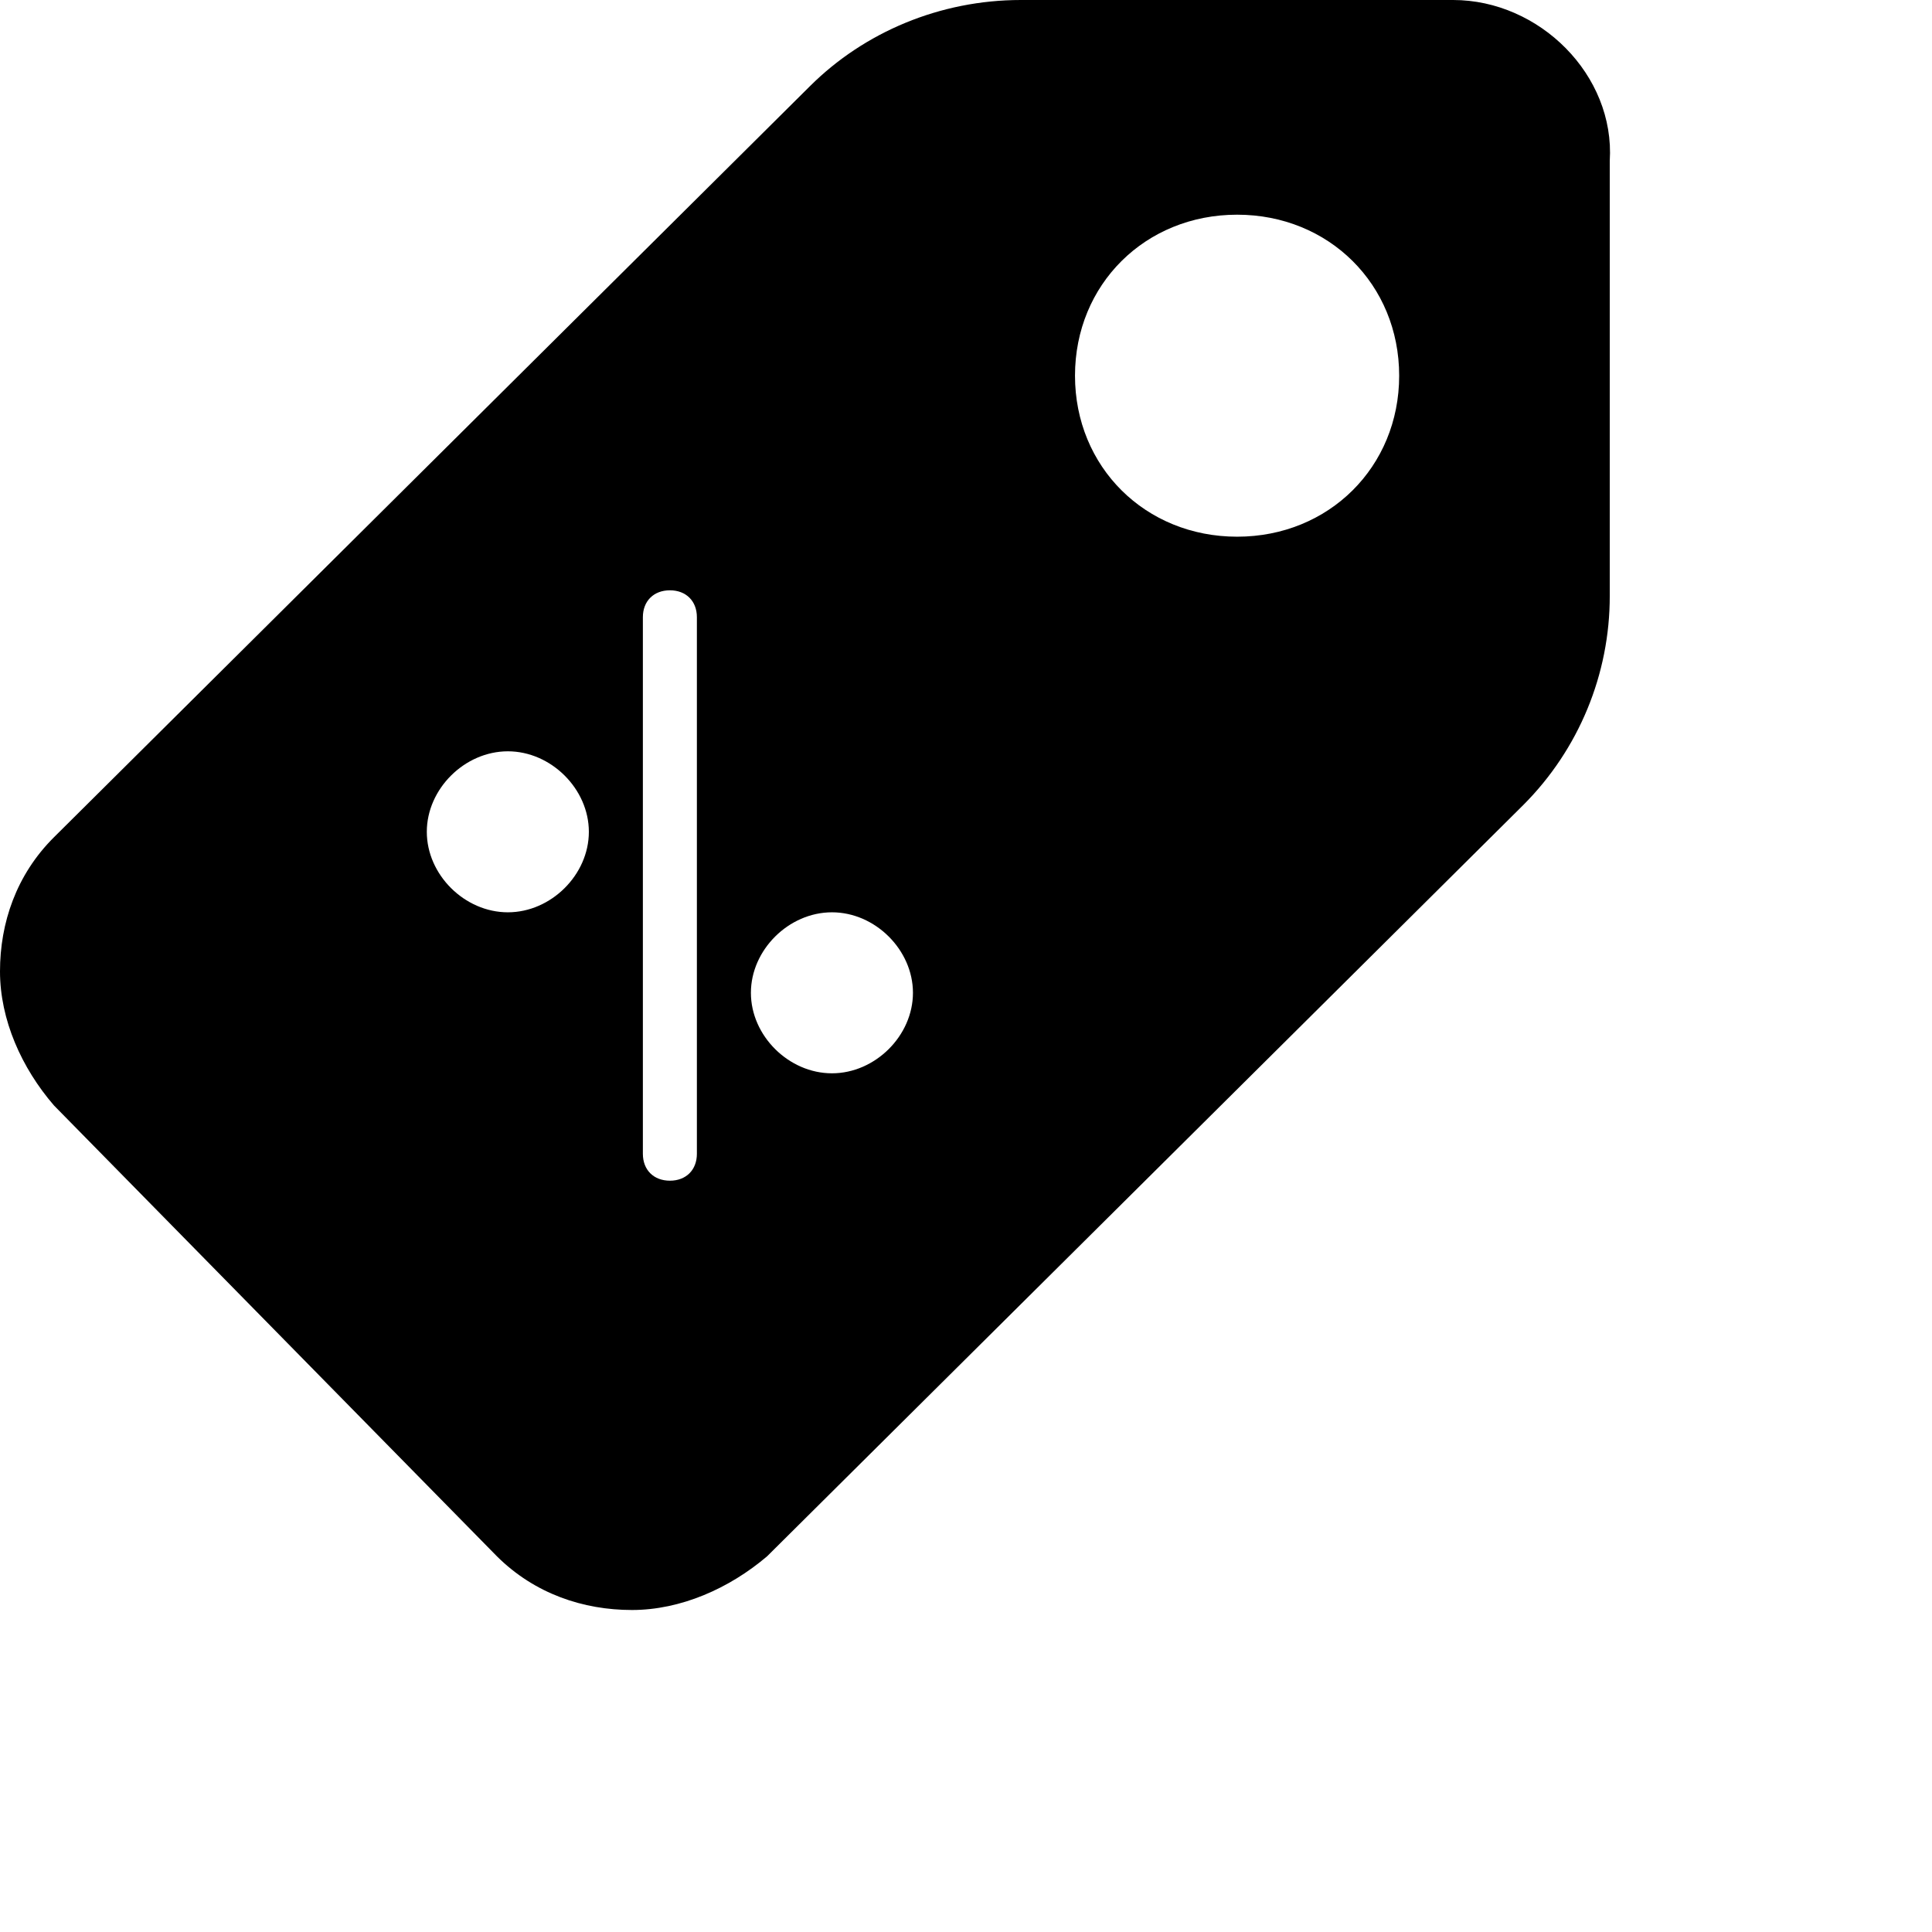
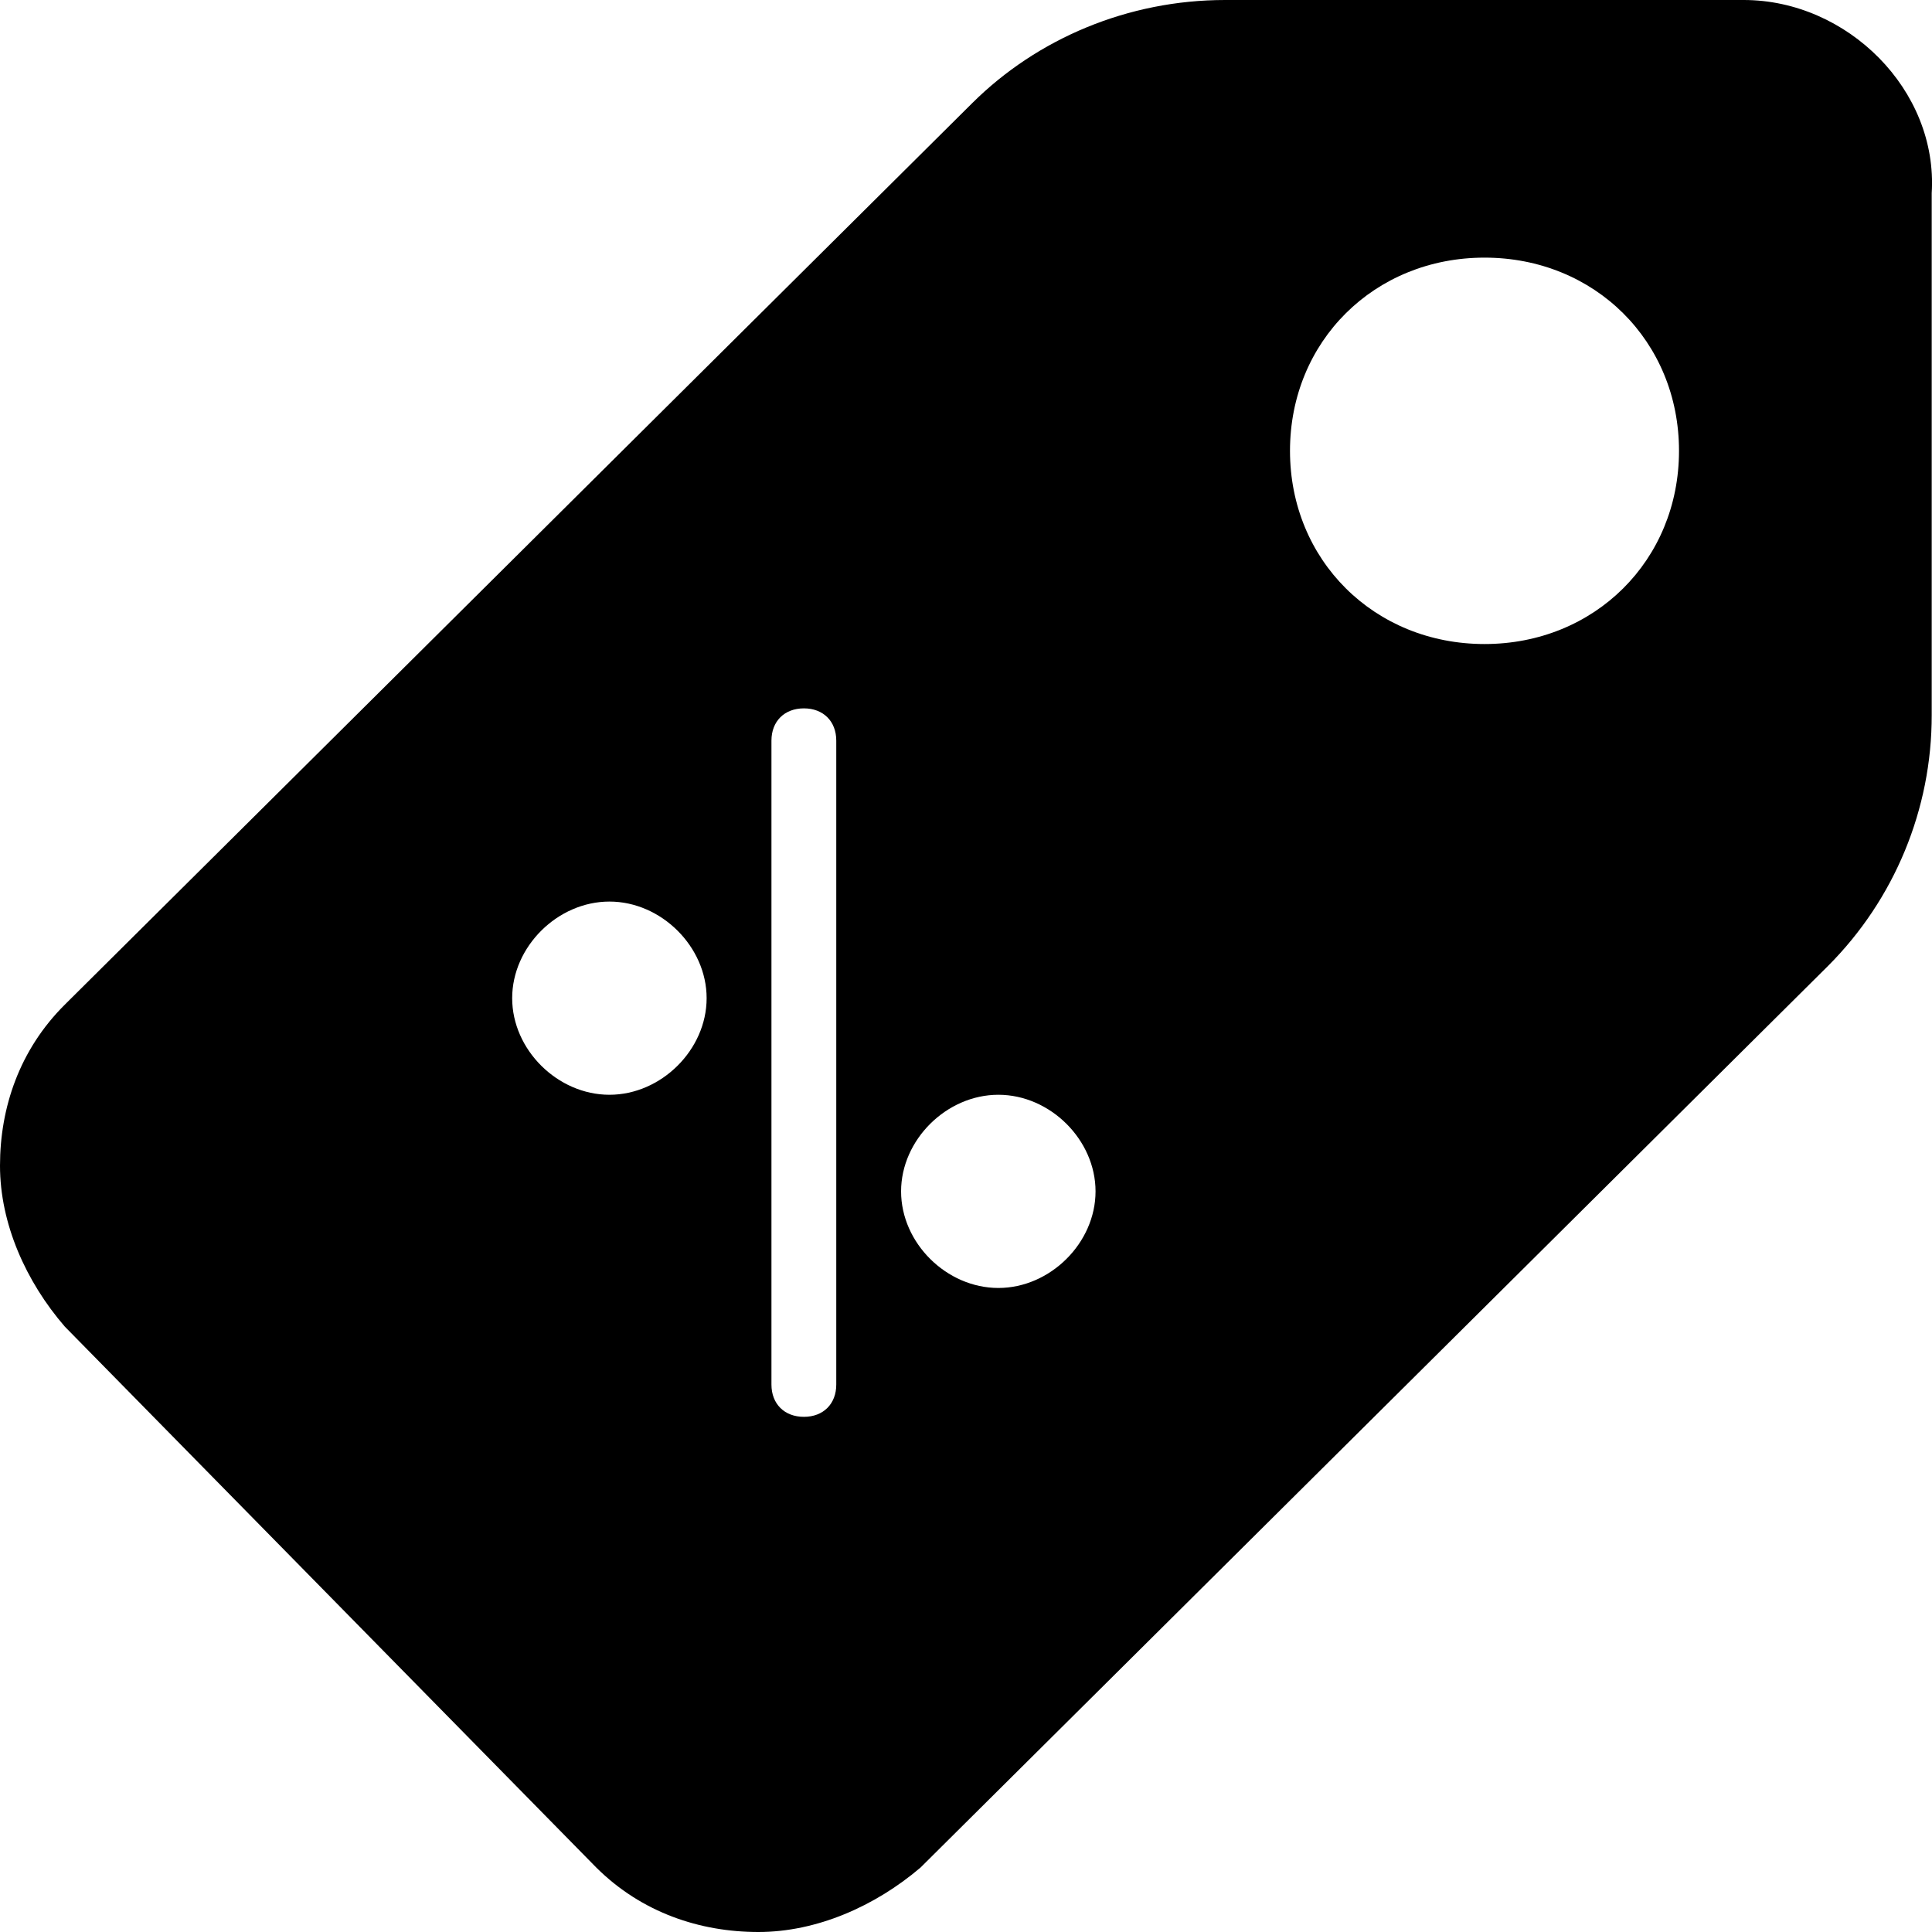
- <svg xmlns="http://www.w3.org/2000/svg" viewBox="0 0 24 24">
+ <svg xmlns="http://www.w3.org/2000/svg" viewBox="0 0 20 20">
  <path fill="currentColor" d="M18.05 0h-5.368c-1.006 0-1.946.4-2.617 1.067L.671 10.4C.201 10.867 0 11.467 0 12.067c0 .6.268 1.2.671 1.666l5.502 5.6c.47.467 1.074.667 1.678.667.604 0 1.208-.267 1.678-.667L18.923 10a3.668 3.668 0 0 0 1.074-2.6V2c.067-1.067-.873-2-1.946-2ZM6.309 11.333c-.537 0-1.007-.466-1.007-1 0-.533.47-1 1.007-1 .536 0 1.006.467 1.006 1 0 .534-.47 1-1.006 1Zm2.348 3c0 .2-.134.334-.335.334-.202 0-.336-.134-.336-.334V7.667c0-.2.134-.334.336-.334.201 0 .335.134.335.334v6.666Zm1.678-1c-.537 0-1.007-.466-1.007-1 0-.533.47-1 1.007-1 .537 0 1.006.467 1.006 1 0 .534-.47 1-1.006 1Zm5.033-6.666c-1.141 0-2.014-.867-2.014-2 0-1.134.873-2 2.014-2 1.14 0 2.013.866 2.013 2 0 1.133-.873 2-2.013 2Z" />
</svg>
